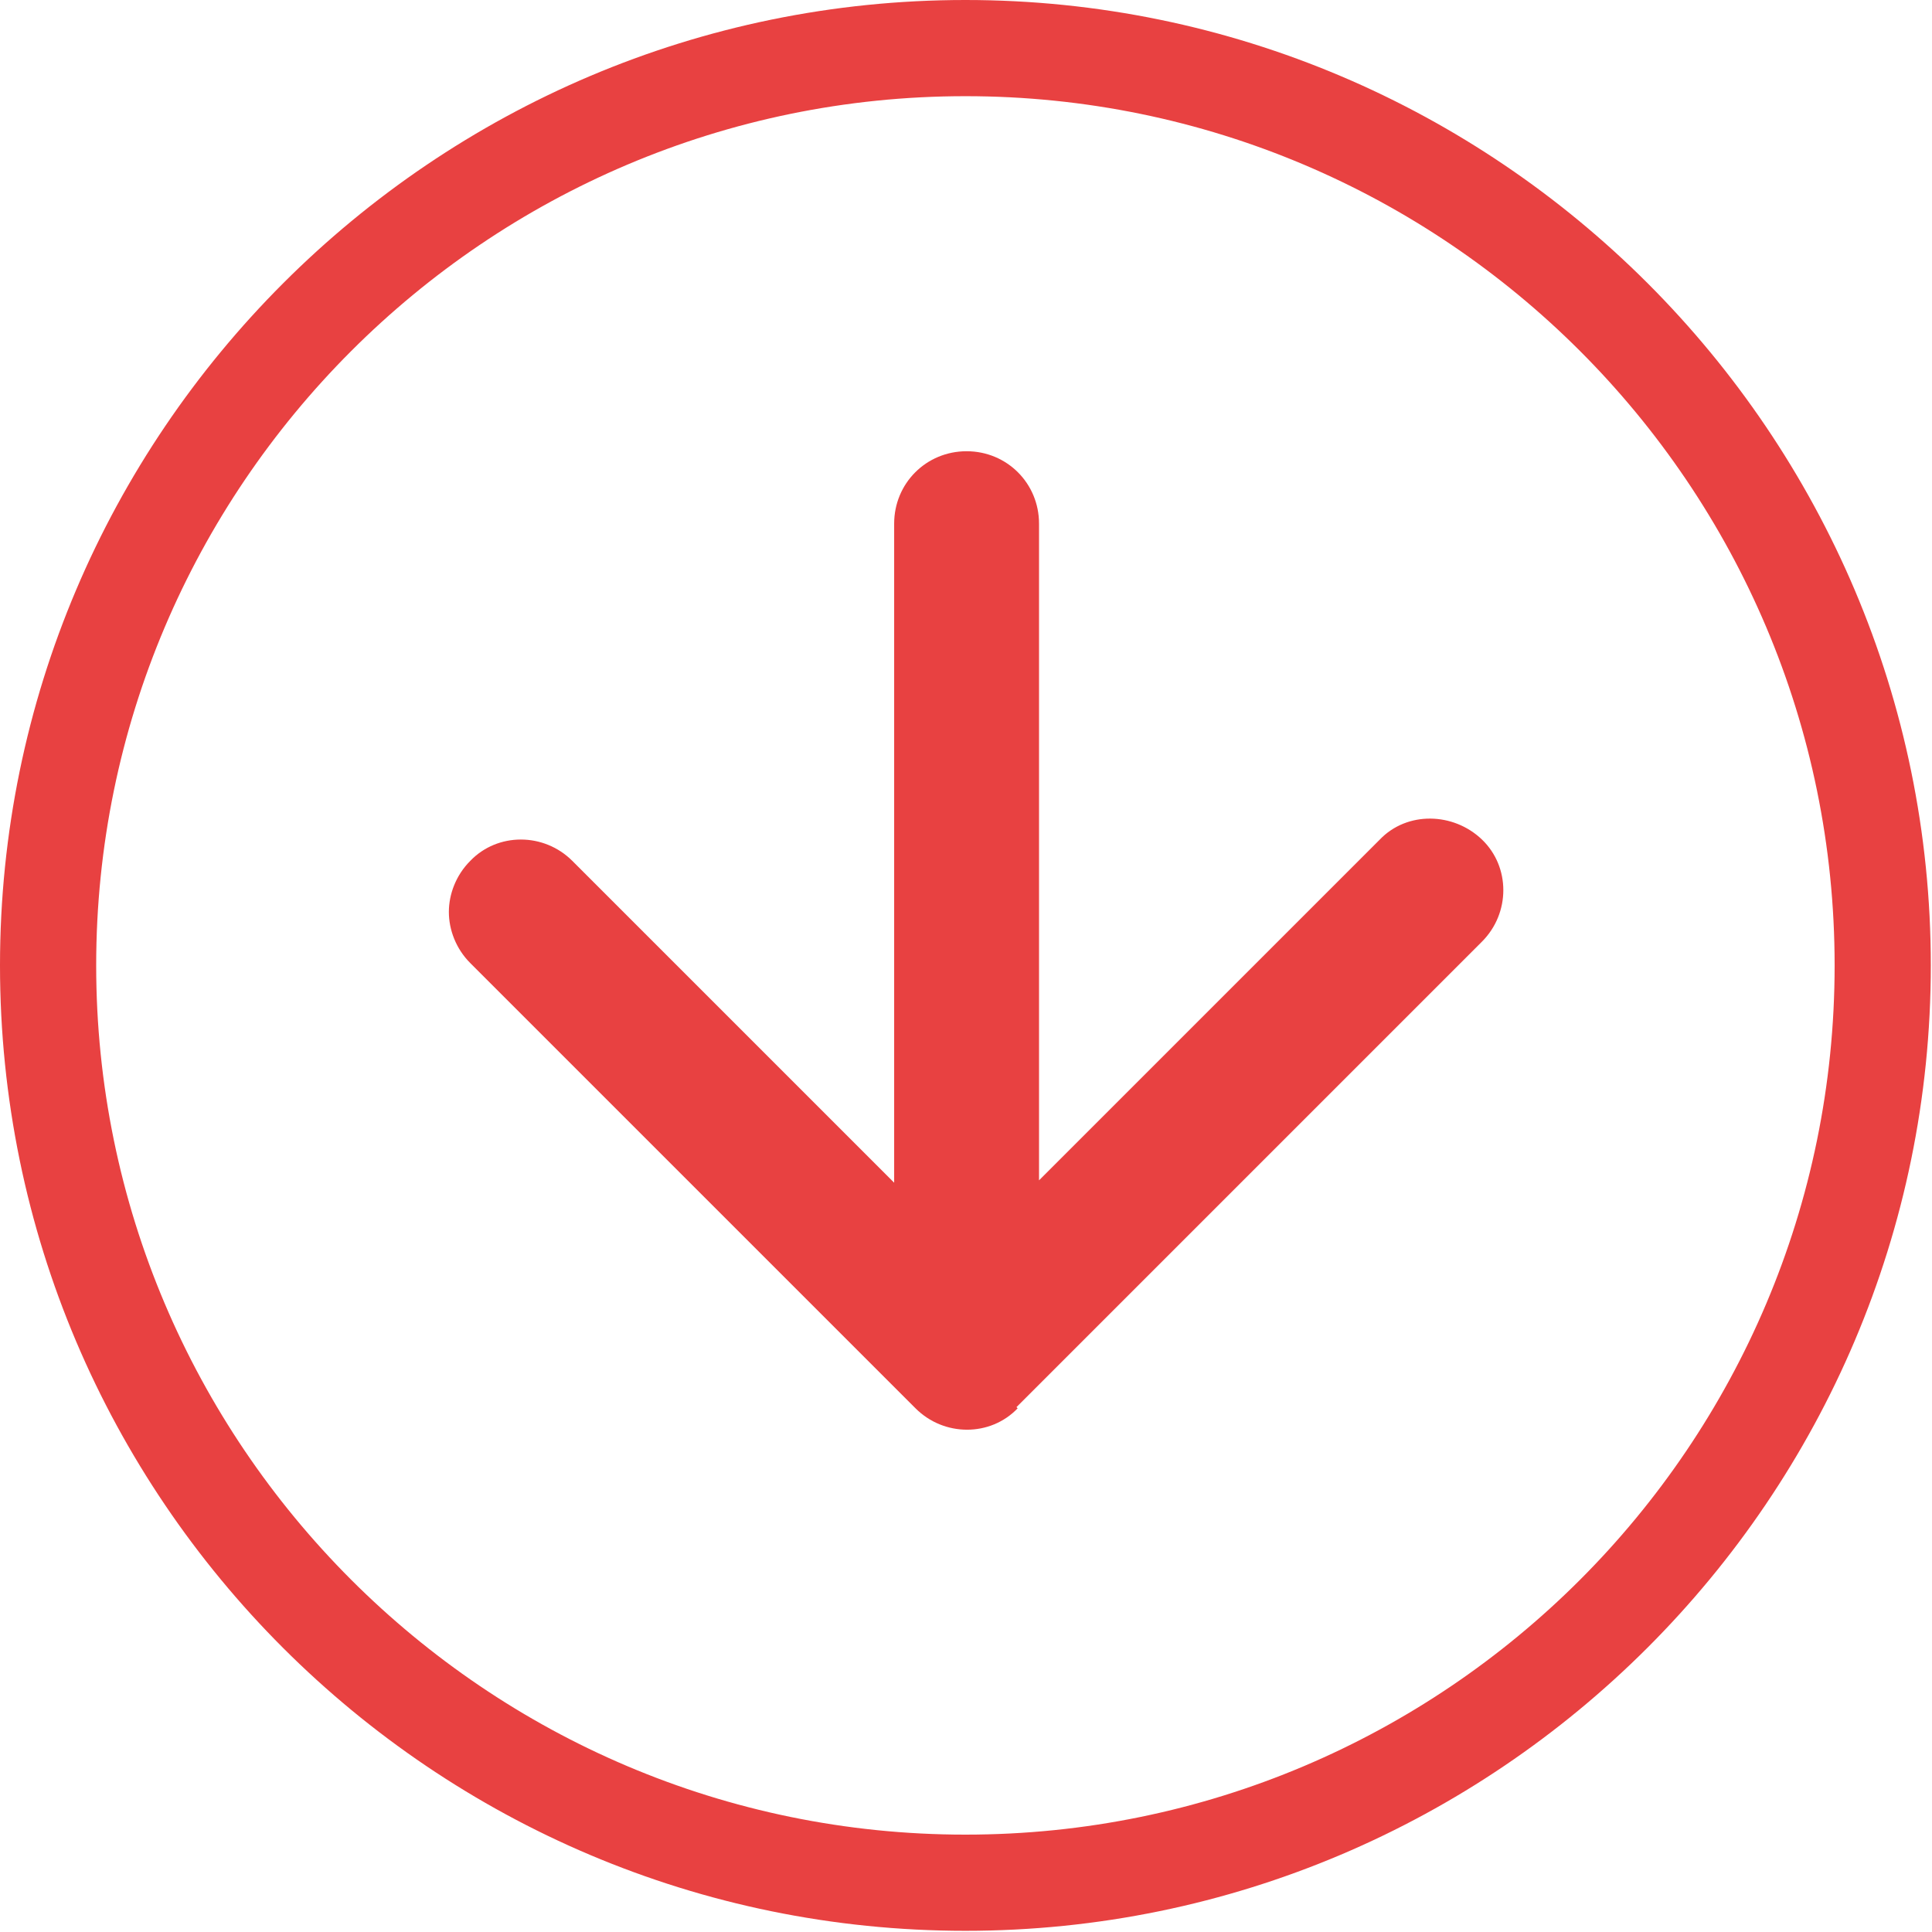
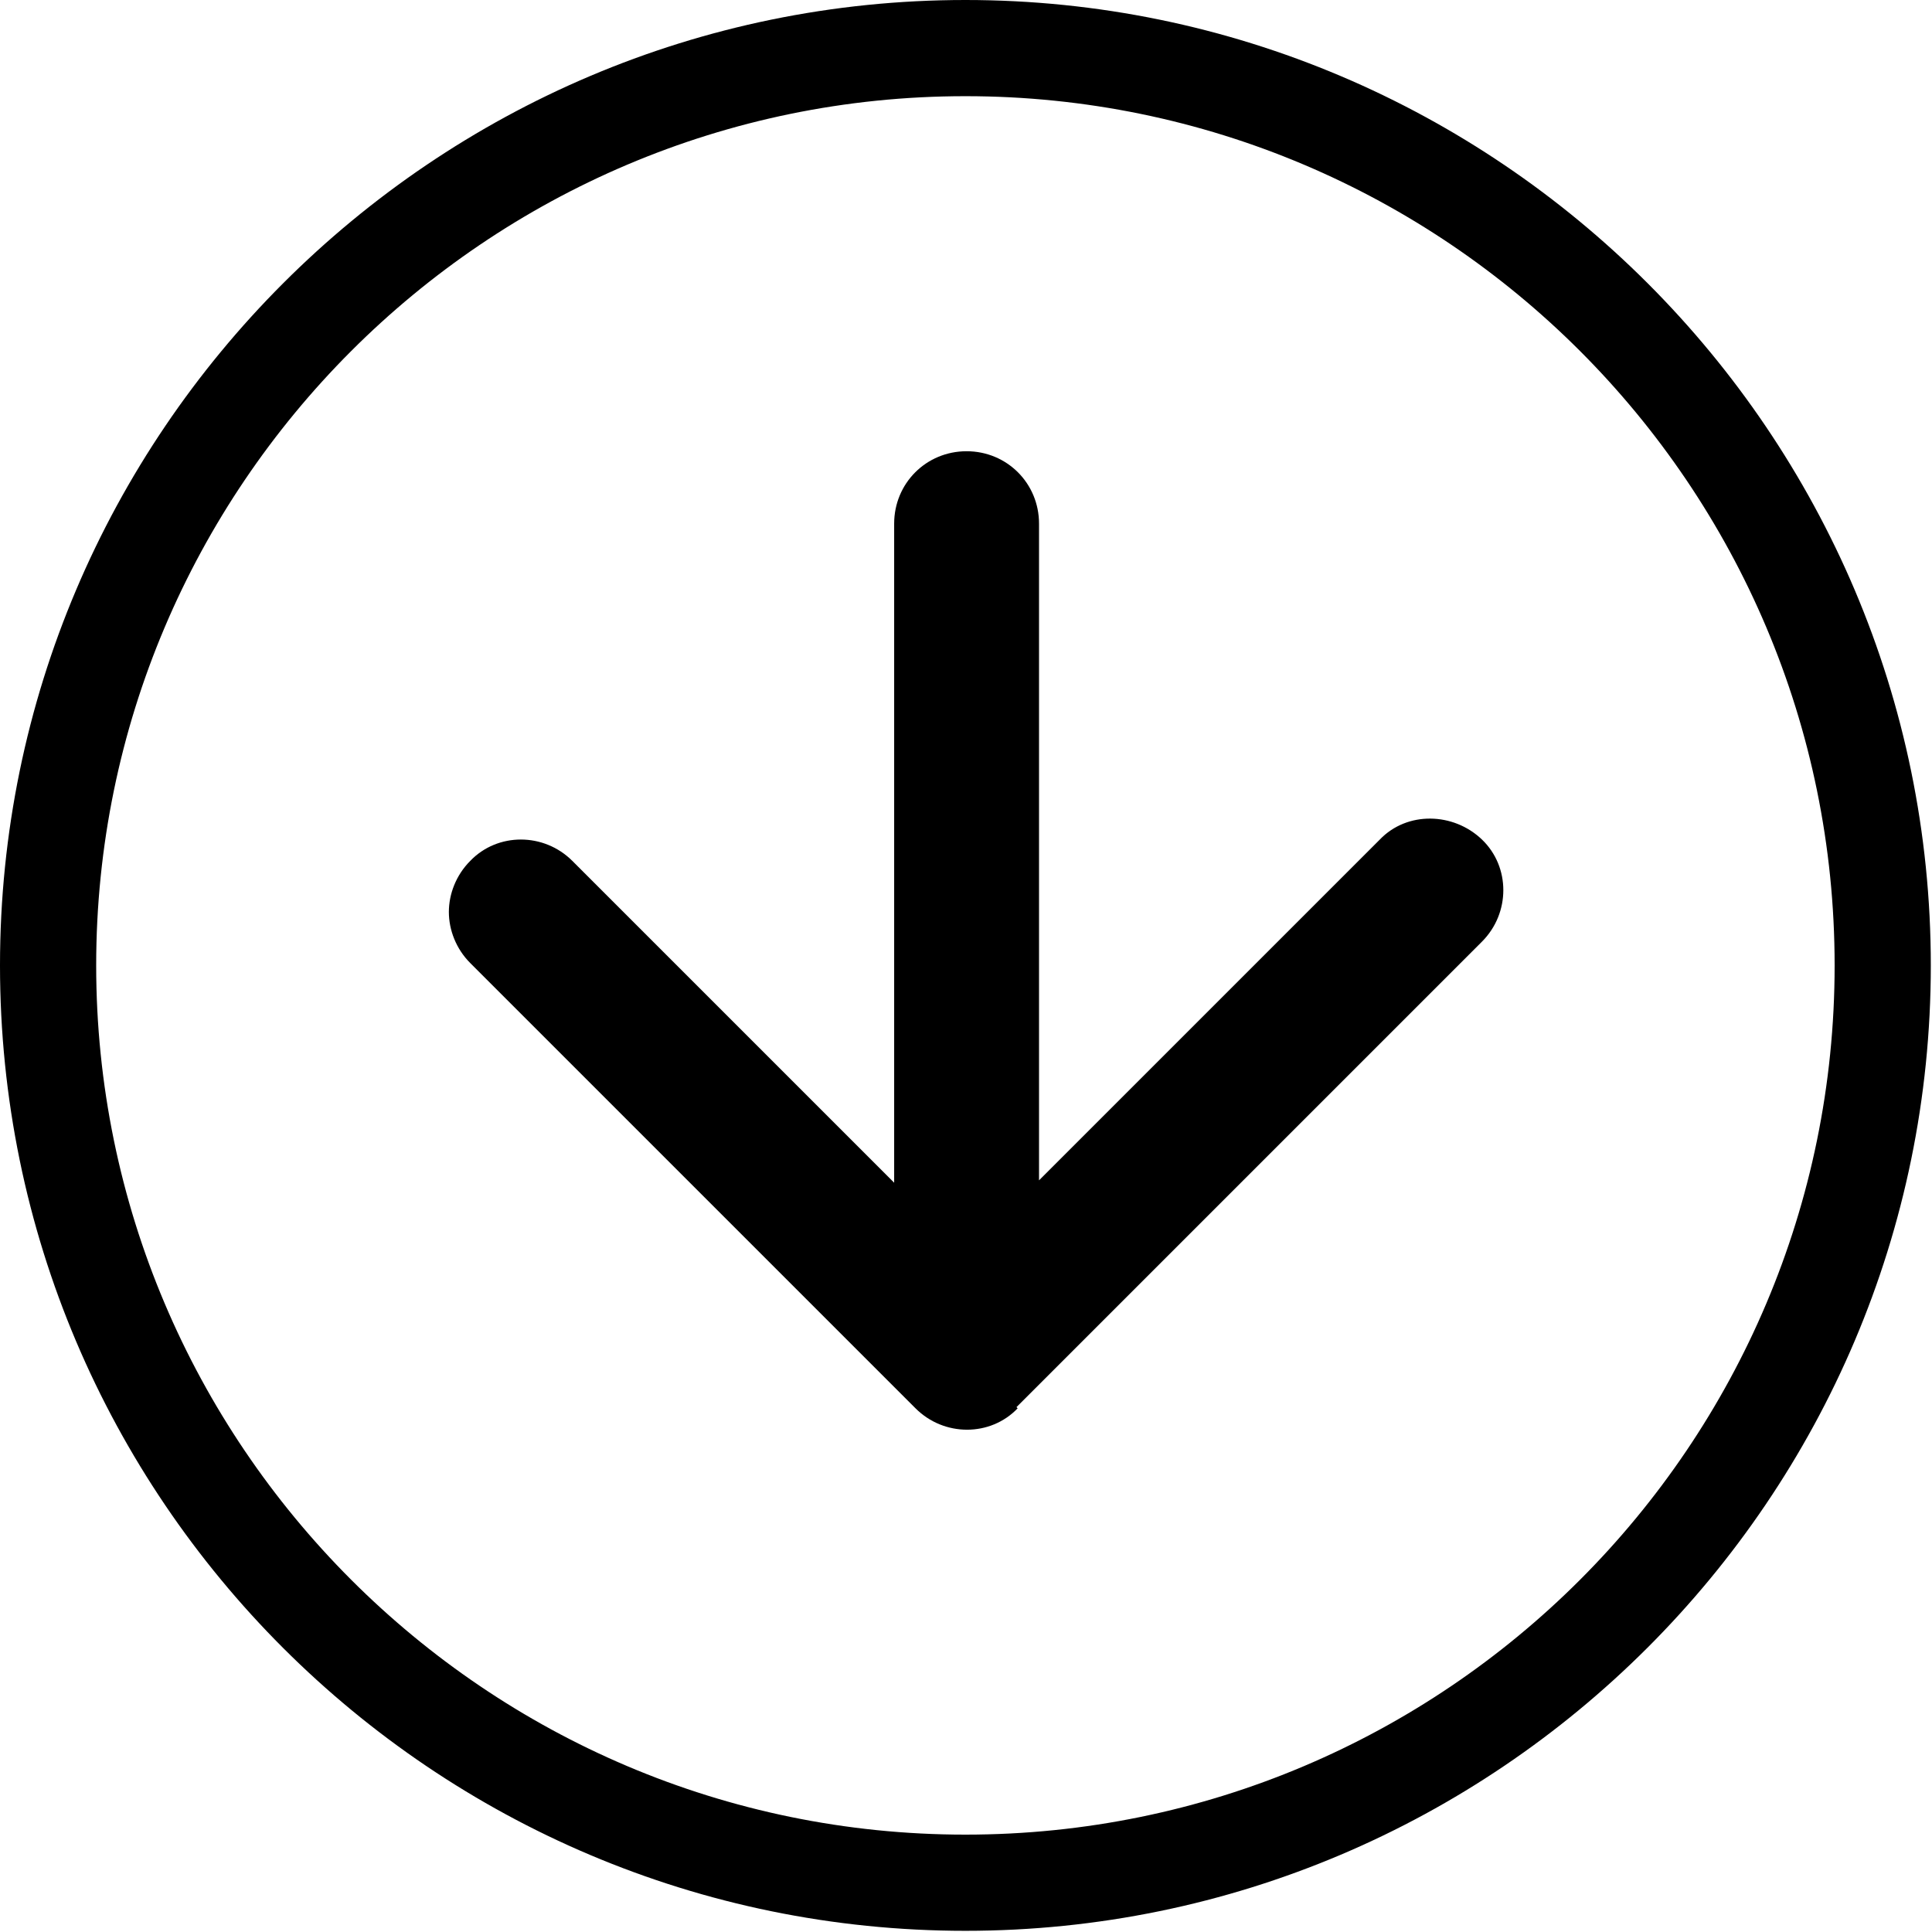
<svg xmlns="http://www.w3.org/2000/svg" id="Capa_2" data-name="Capa 2" viewBox="0 0 16.27 16.27">
  <defs>
    <style>
      .cls-1 {
-         fill: #e84141;
+         fill: black;
      }
    </style>
  </defs>
  <g id="Capa_1-2" data-name="Capa 1">
    <g>
      <path class="cls-1" d="M0,8.13C0,3.65,3.65,0,8.13,0s8.13,3.65,8.13,8.13-3.65,8.13-8.13,8.13S0,12.62,0,8.13ZM15.45,8.13c0-4.04-3.28-7.32-7.32-7.32S.81,4.1.81,8.13s3.28,7.32,7.32,7.32,7.32-3.28,7.32-7.32Z" />
      <path class="cls-1" d="M8.56,11.85l3.92-3.92c.24-.24.24-.63,0-.86s-.63-.24-.86,0l-2.87,2.87v-5.53c0-.34-.27-.61-.61-.61s-.61.27-.61.61v5.55l-2.71-2.71c-.24-.24-.63-.24-.86,0-.12.12-.18.28-.18.43s.06.31.18.43l3.75,3.75c.24.24.63.24.86,0Z" />
    </g>
  </g>
</svg>
